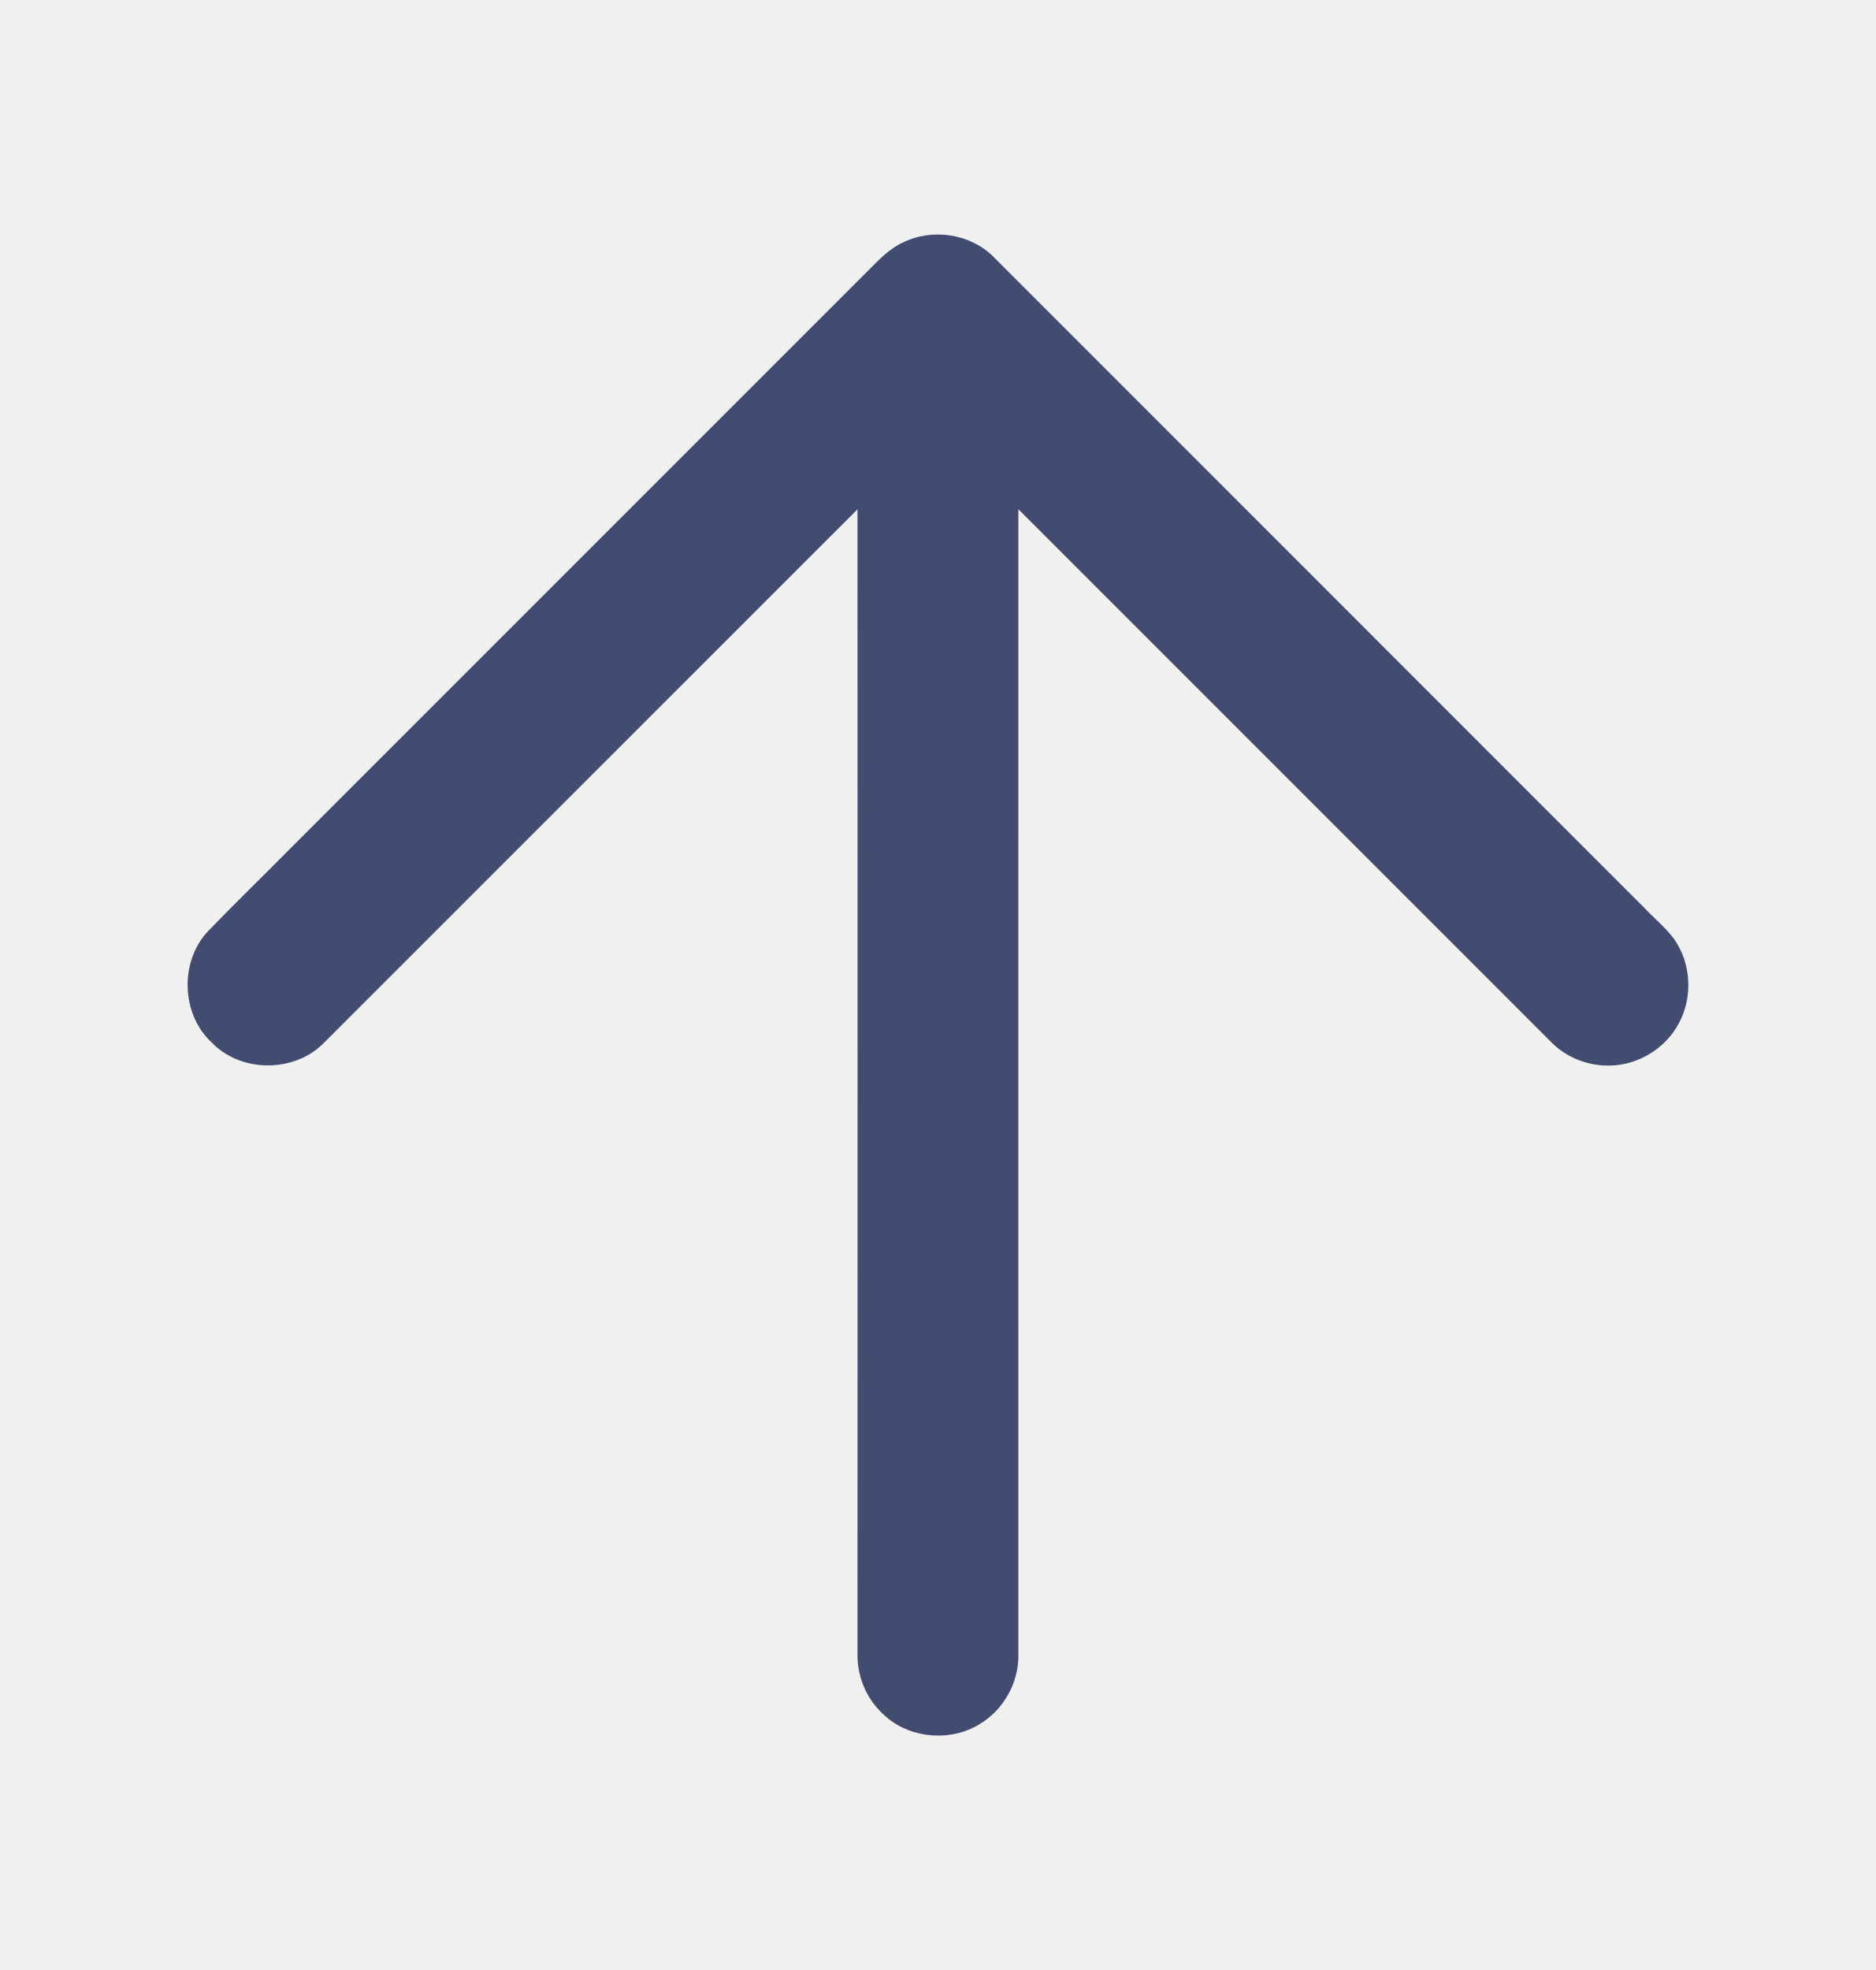
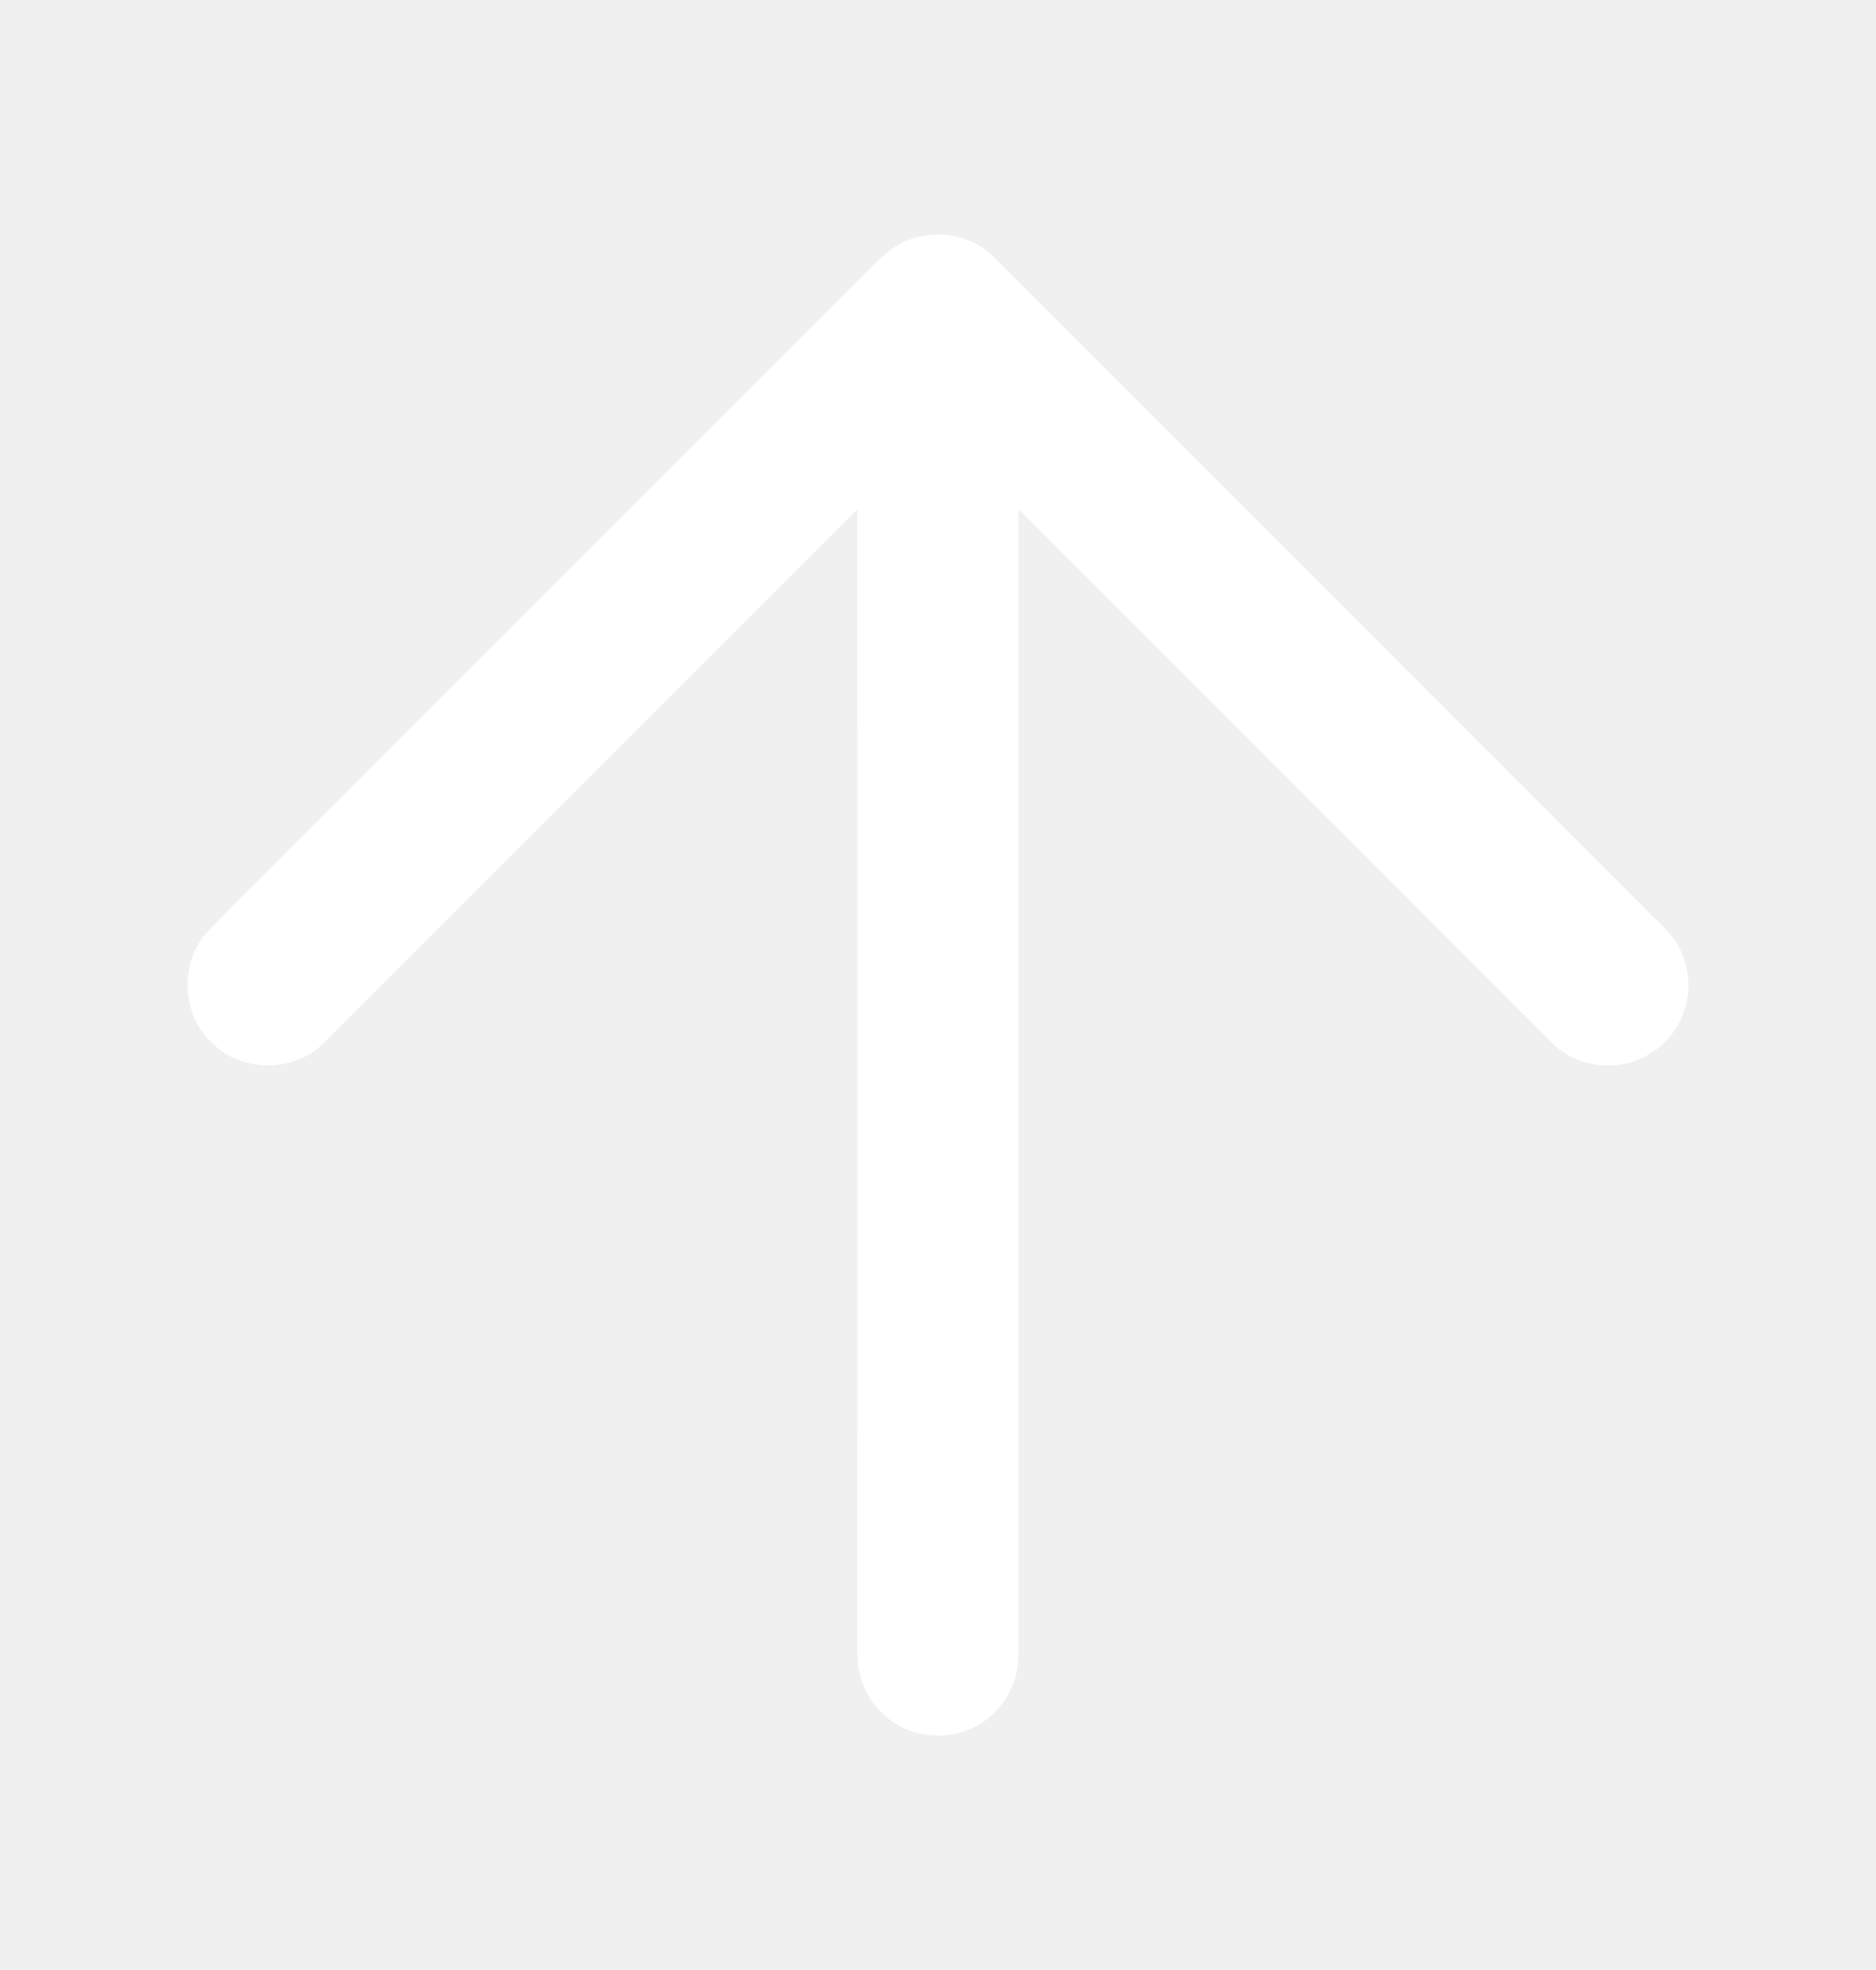
<svg xmlns="http://www.w3.org/2000/svg" width="20" height="21" viewBox="0 0 20 21" fill="none">
-   <path d="M17.842 10.002C18.03 10.261 18.051 10.626 17.899 10.907C17.756 11.179 17.459 11.359 17.151 11.359C16.932 11.361 16.711 11.277 16.553 11.124C14.655 9.225 12.756 7.327 10.857 5.428C10.856 9.503 10.857 13.578 10.857 17.652C10.858 17.942 10.698 18.224 10.451 18.375C10.137 18.573 9.693 18.535 9.422 18.279C9.246 18.121 9.143 17.888 9.142 17.652C9.143 13.577 9.143 9.503 9.142 5.429C7.244 7.326 5.346 9.225 3.448 11.122C3.133 11.438 2.568 11.435 2.258 11.114C1.929 10.812 1.913 10.246 2.221 9.923C2.498 9.636 2.784 9.359 3.064 9.076C5.133 7.007 7.202 4.938 9.271 2.869C9.378 2.761 9.486 2.649 9.626 2.585C9.931 2.434 10.327 2.487 10.576 2.722C12.89 5.037 15.206 7.352 17.52 9.667C17.626 9.78 17.748 9.879 17.842 10.002Z" fill="#424C70" />
+   <path d="M17.842 10.002C18.03 10.261 18.051 10.626 17.899 10.907C17.756 11.179 17.459 11.359 17.151 11.359C16.932 11.361 16.711 11.277 16.553 11.124C14.655 9.225 12.756 7.327 10.857 5.428C10.856 9.503 10.857 13.578 10.857 17.652C10.858 17.942 10.698 18.224 10.451 18.375C10.137 18.573 9.693 18.535 9.422 18.279C9.246 18.121 9.143 17.888 9.142 17.652C9.143 13.577 9.143 9.503 9.142 5.429C7.244 7.326 5.346 9.225 3.448 11.122C3.133 11.438 2.568 11.435 2.258 11.114C1.929 10.812 1.913 10.246 2.221 9.923C2.498 9.636 2.784 9.359 3.064 9.076C5.133 7.007 7.202 4.938 9.271 2.869C9.378 2.761 9.486 2.649 9.626 2.585C9.931 2.434 10.327 2.487 10.576 2.722C12.89 5.037 15.206 7.352 17.52 9.667C17.626 9.78 17.748 9.879 17.842 10.002Z" fill="#fff" />
</svg>
